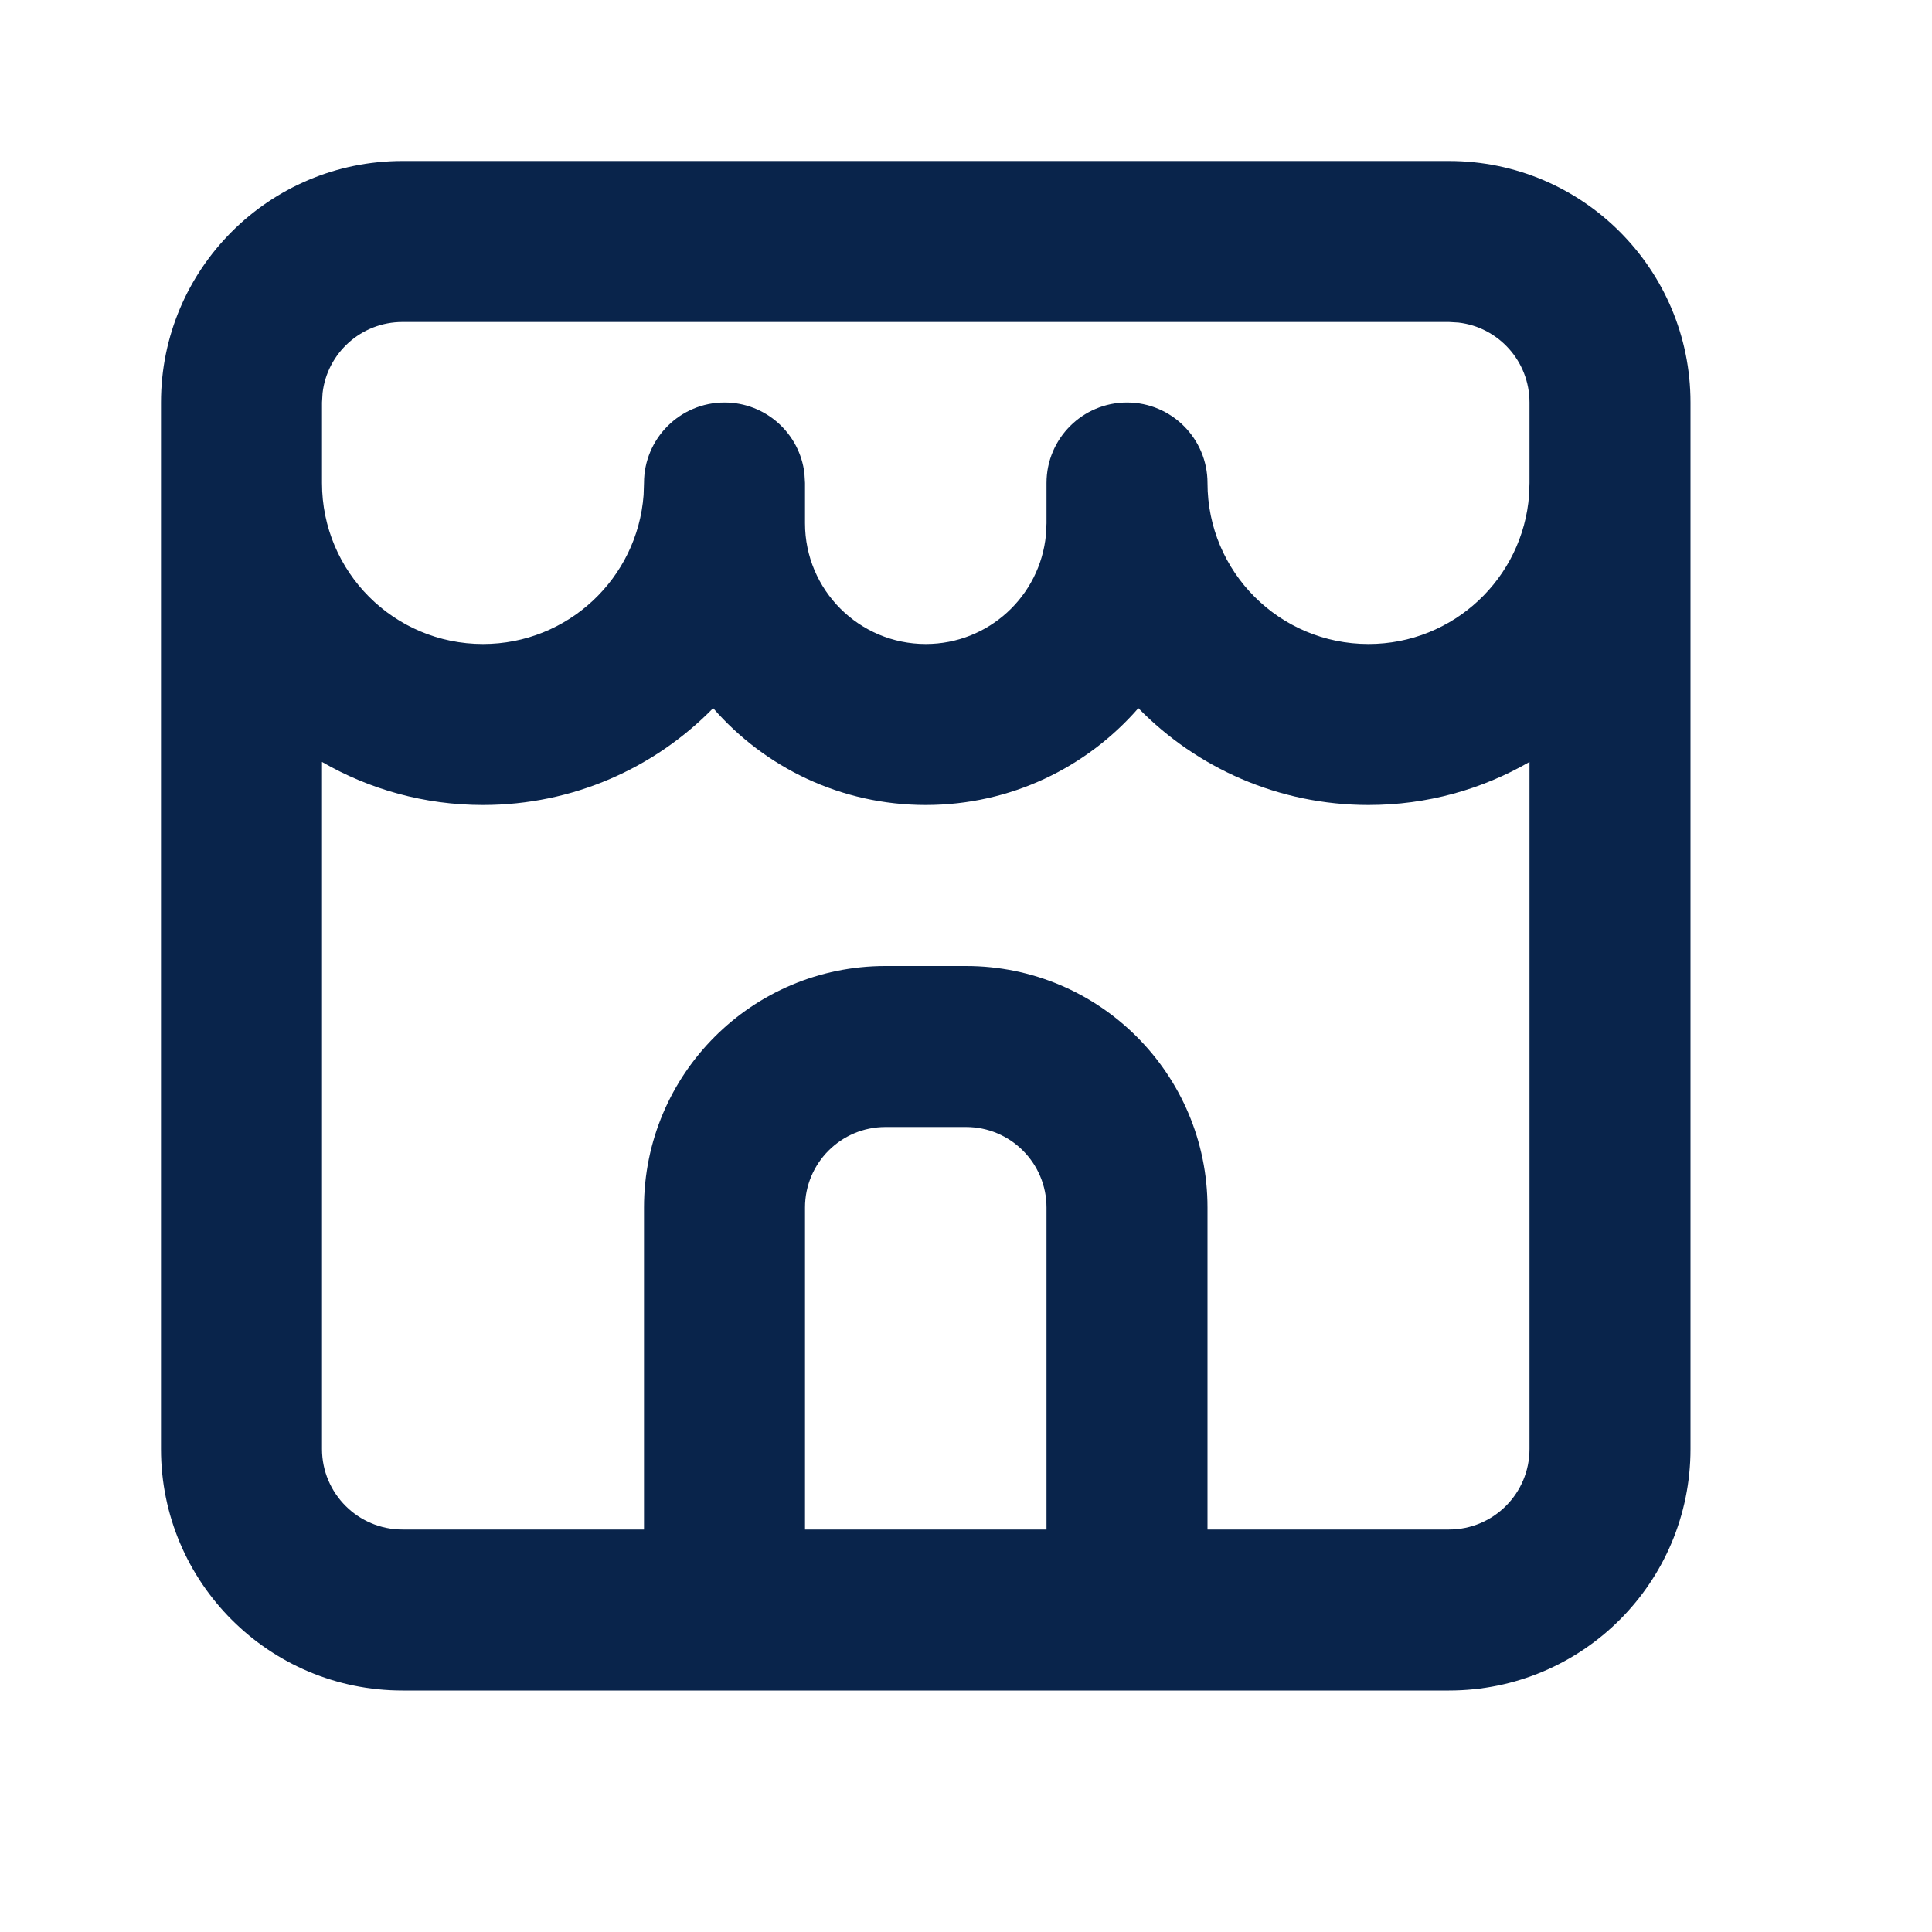
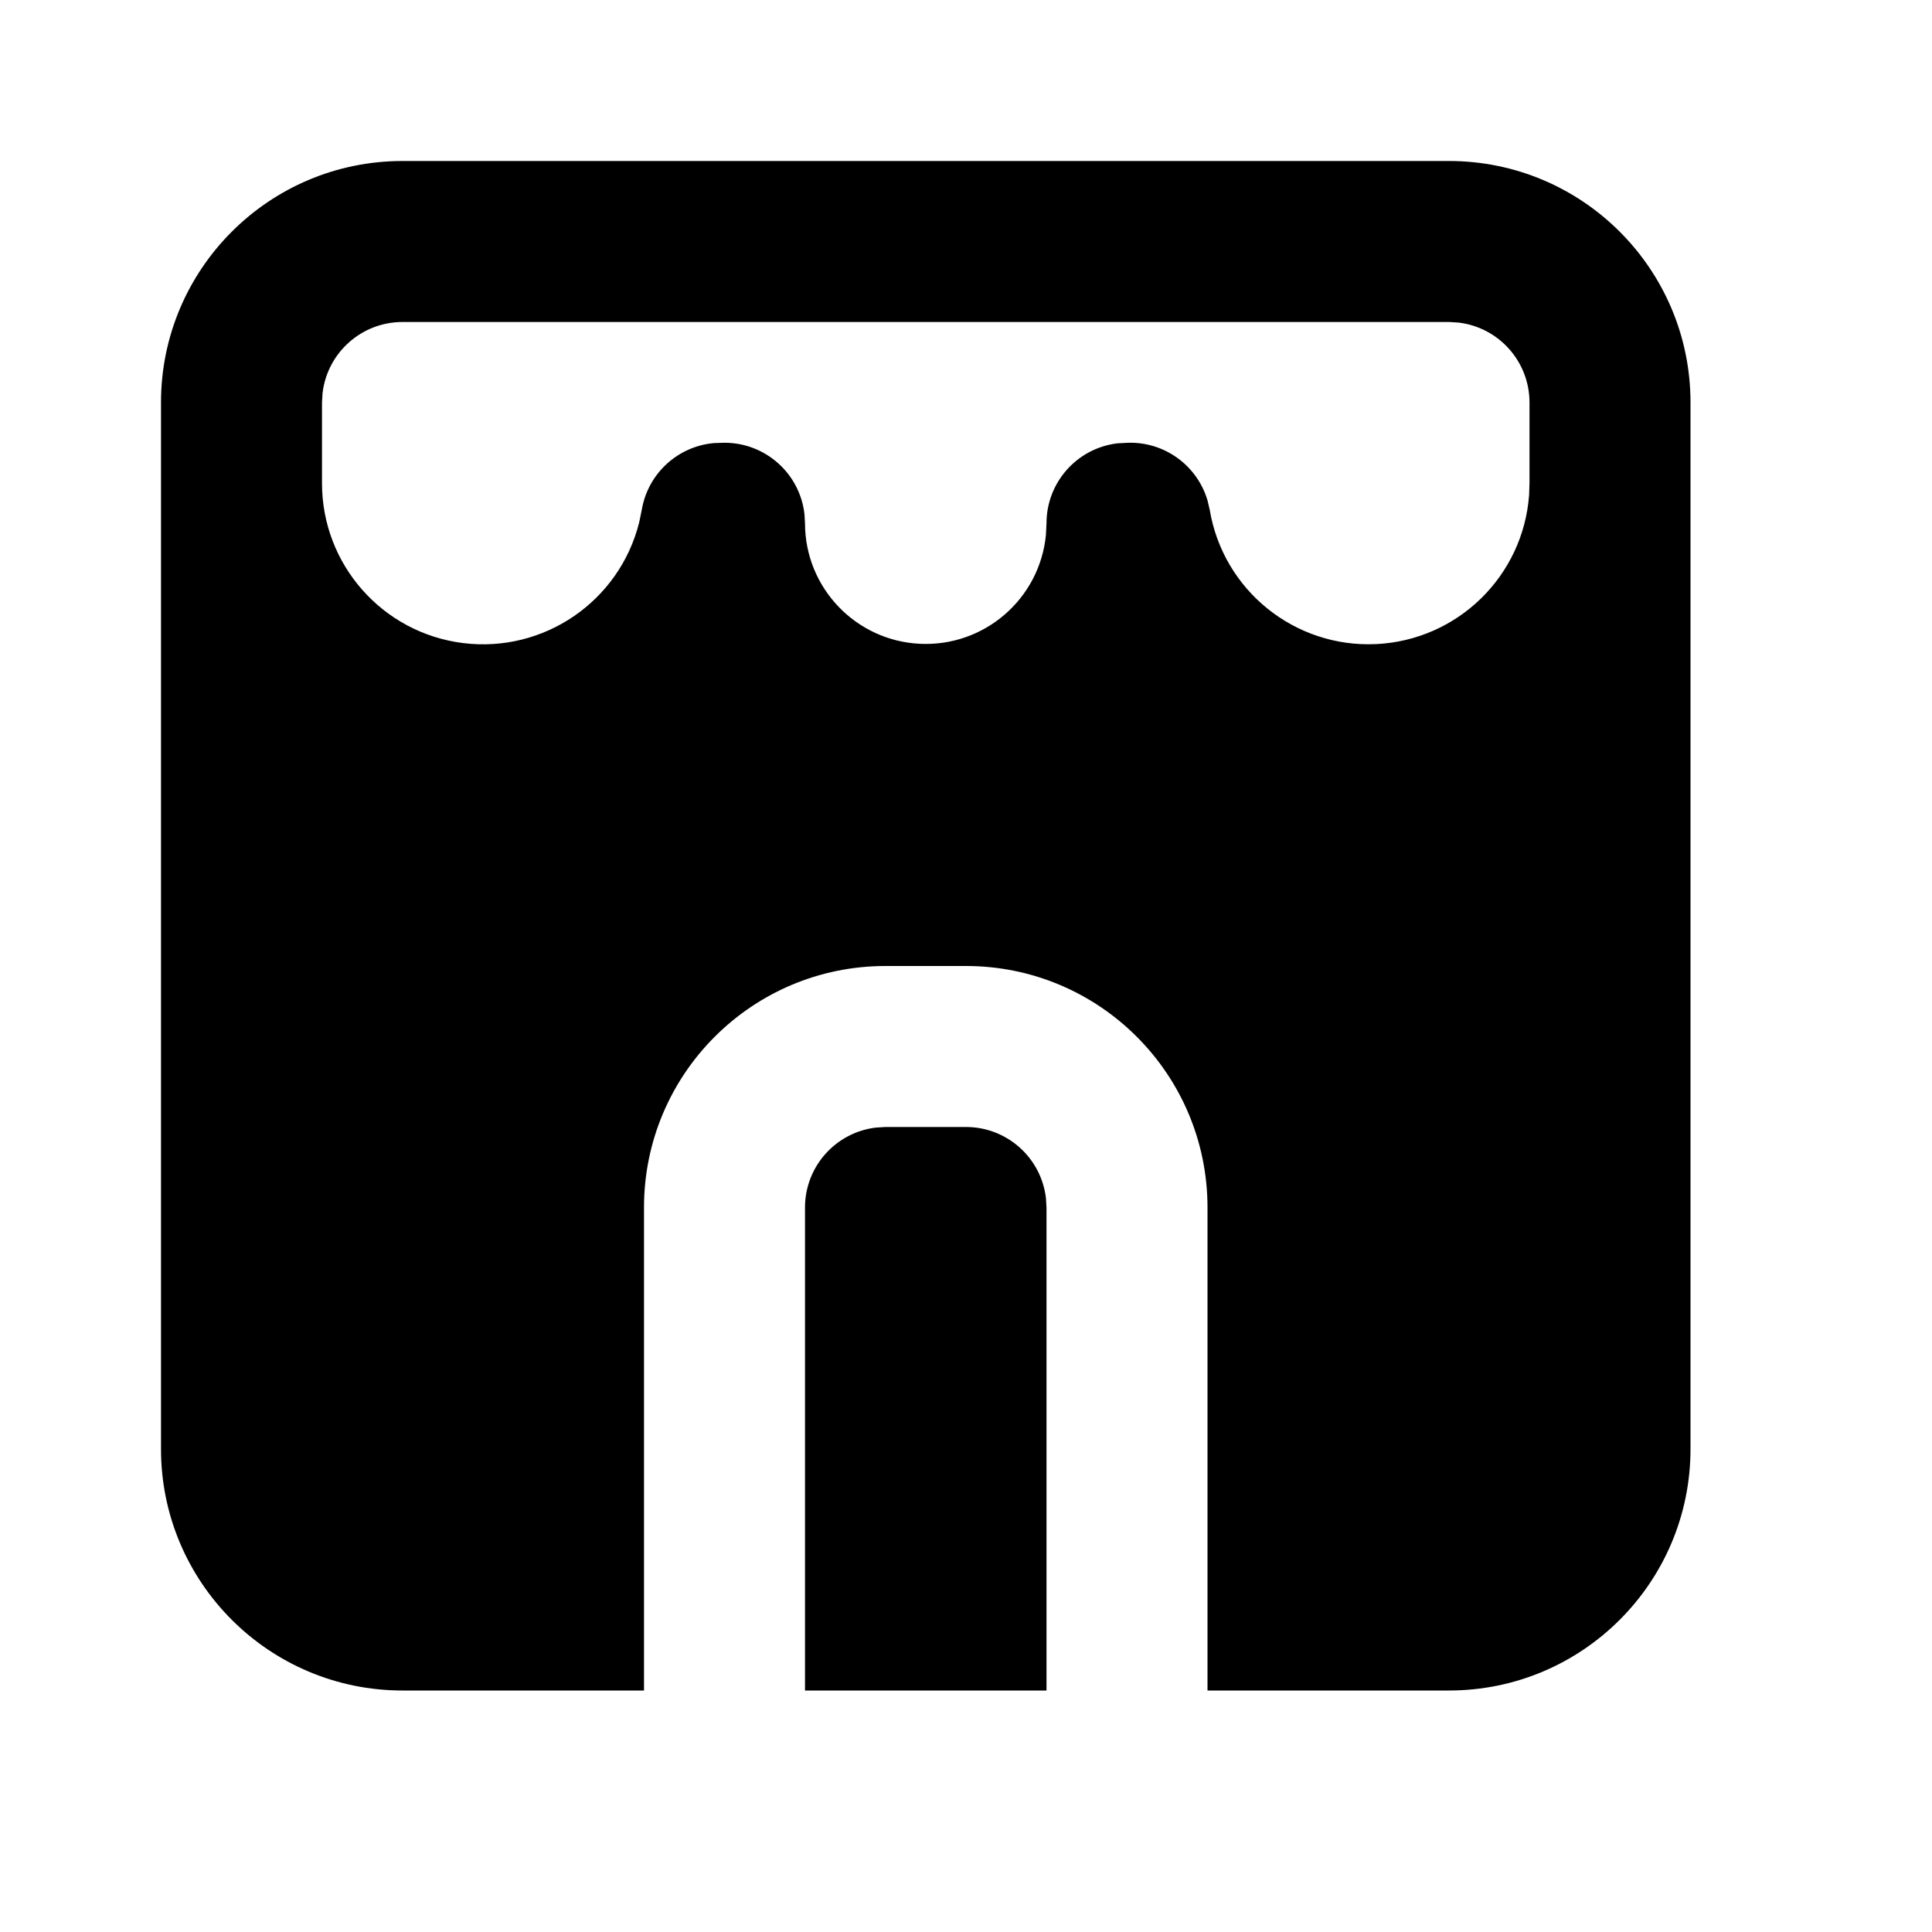
<svg xmlns="http://www.w3.org/2000/svg" width="24" height="24" viewBox="0 0 24 24">
-   <g id="store_2_line" fill="none" fill-rule="evenodd">
-     <rect width="24" height="24" />
-     <path fill="#09244BFF" d="M18,2 C19.657,2 21,3.343 21,5 L21,18 C21,19.657 19.657,21 18,21 L5,21 C3.343,21 2,19.657 2,18 L2,5 C2,3.343 3.343,2 5,2 L18,2 Z M12,14 L11,14 C10.448,14 10,14.448 10,15 L10,19 L13,19 L13,15 C13,14.448 12.552,14 12,14 Z M14.141,8.797 C13.499,9.534 12.554,10 11.5,10 C10.446,10 9.501,9.534 8.859,8.797 C8.133,9.539 7.12,10 6,10 C5.271,10 4.588,9.805 4,9.465 L4,18 C4,18.552 4.448,19 5,19 L8,19 L8,15 C8,13.343 9.343,12 11,12 L12,12 C13.657,12 15,13.343 15,15 L15,19 L18,19 C18.552,19 19,18.552 19,18 L19,9.465 C18.412,9.805 17.729,10 17,10 C15.88,10 14.867,9.539 14.141,8.797 Z M18,4 L5,4 C4.487,4 4.064,4.386 4.007,4.883 L4,5 L4,6 C4,7.105 4.895,8 6,8 C7.054,8 7.918,7.184 7.995,6.149 L8,6 C8,5.448 8.448,5 9,5 C9.513,5 9.936,5.386 9.993,5.883 L10,6 L10,6.5 C10,7.328 10.672,8 11.5,8 C12.28,8 12.92,7.405 12.993,6.644 L13,6.5 L13,6 C13,5.448 13.448,5 14,5 C14.552,5 15,5.448 15,6 C15,7.105 15.895,8 17,8 C18.054,8 18.918,7.184 18.995,6.149 L19,6 L19,5 C19,4.487 18.614,4.064 18.117,4.007 L18,4 Z" />
+   <g id="store_2_fill" fill="none" fill-rule="evenodd">
+     <path d="M24 0v24H0V0h24ZM12.593 23.258l-.011.002-.071.035-.02.004-.014-.004-.071-.035c-.01-.004-.019-.001-.024.005l-.004.01-.017.428.005.02.01.013.104.074.015.004.012-.004.104-.074.012-.016.004-.017-.017-.427c-.002-.01-.009-.017-.017-.018Zm.265-.113-.013.002-.185.093-.01.01-.003.011.018.43.005.012.008.007.201.093c.012.004.023 0 .029-.008l.004-.014-.034-.614c-.003-.012-.01-.02-.02-.022Zm-.715.002a.023.023 0 0 0-.027.006l-.006.014-.034.614c0 .012.007.02.017.024l.015-.002.201-.093.01-.008.004-.011.017-.43-.003-.012-.01-.01-.184-.092Z" />
+     <path fill="black" d="M18 2a3 3 0 0 1 3 3v13a3 3 0 0 1-3 3h-3v-6a3 3 0 0 0-3-3h-1a3 3 0 0 0-3 3v6H5a3 3 0 0 1-3-3V5a3 3 0 0 1 3-3h13Zm-6 12a1 1 0 0 1 .993.883L13 15v6h-3v-6a1 1 0 0 1 .883-.993L11 14h1Zm6-10H5a1 1 0 0 0-.993.883L4 5v1a2 2 0 0 0 3.94.49l.032-.155a1 1 0 0 1 .898-.831L9 5.5a1 1 0 0 1 .993.883L10 6.5a1.5 1.5 0 0 0 2.993.144L13 6.5a1 1 0 0 1 .883-.993l.135-.007a1 1 0 0 1 .984.723l.026.112a2 2 0 0 0 3.967-.186L19 6V5a1 1 0 0 0-.883-.993L18 4Z" />
  </g>
</svg>
